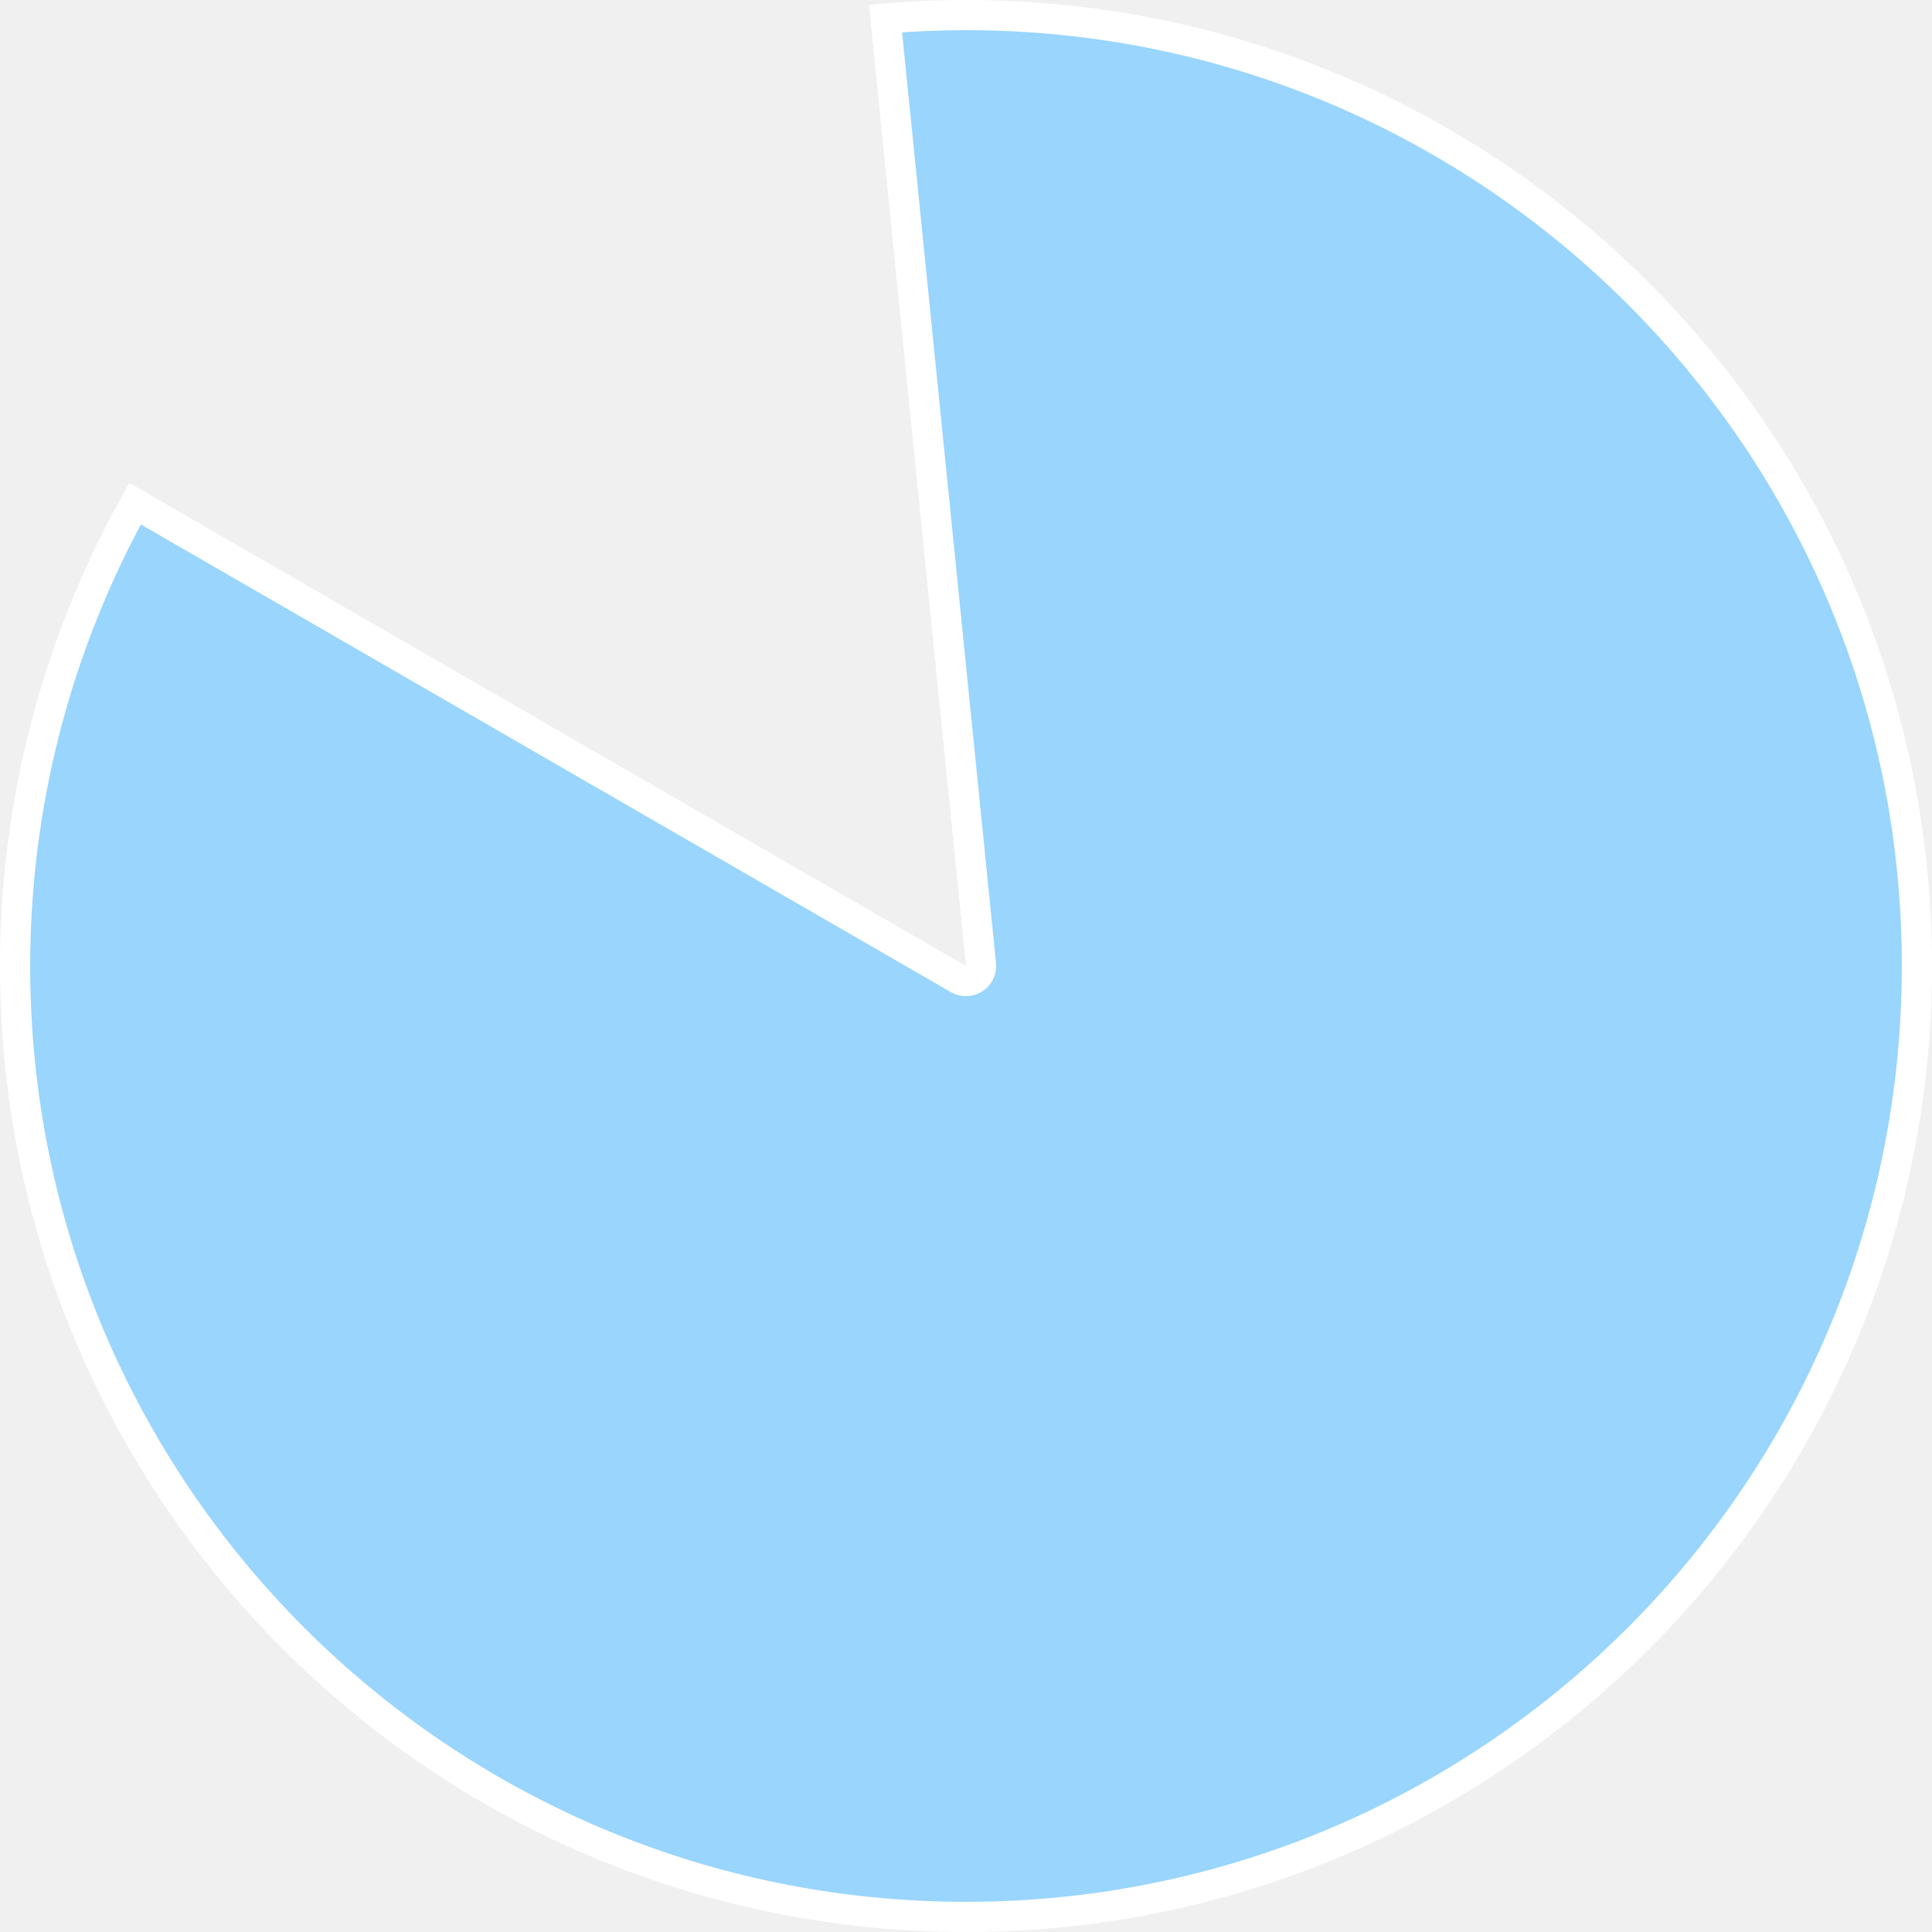
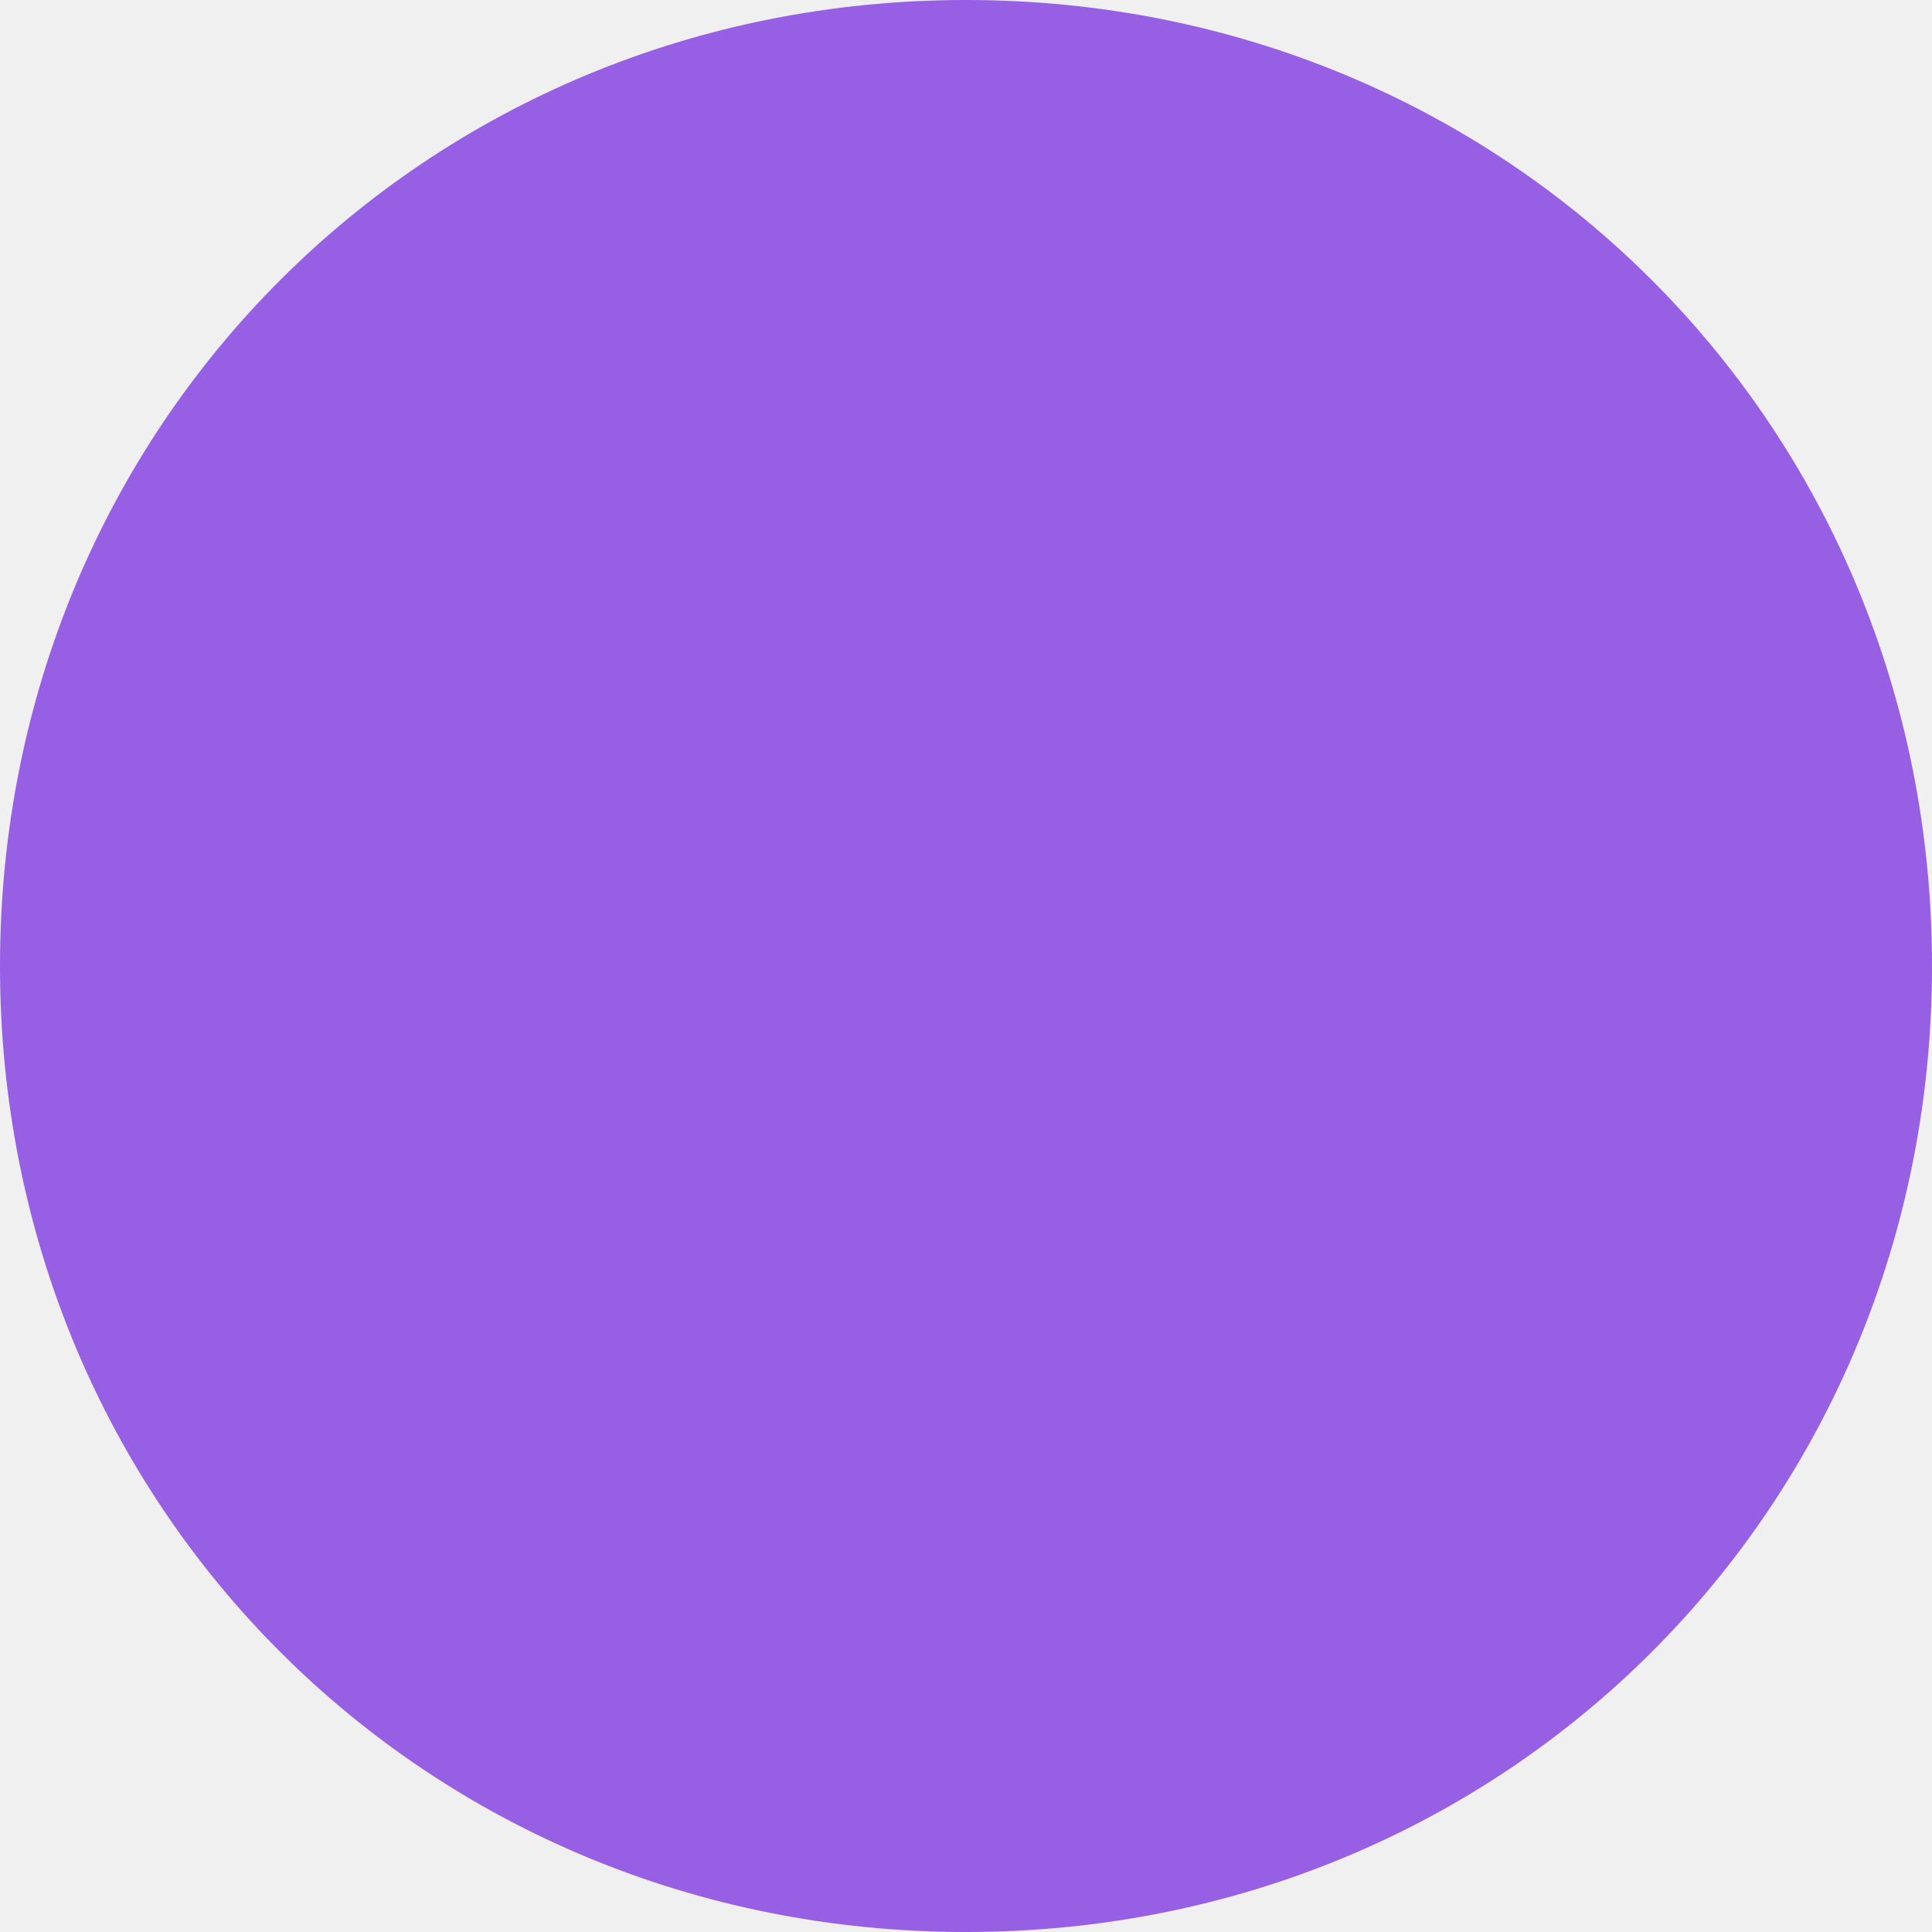
- <svg xmlns="http://www.w3.org/2000/svg" version="1.1" width="64px" height="64px">
-   <g transform="matrix(1 0 0 1 -468 -9408 )">
-     <path d="M 497.334 9408.613  C 498.22 9408.538  499.11 9408.5  500 9408.5  C 517.397 9408.5  531.5 9422.603  531.5 9440  C 531.5 9457.397  517.397 9471.5  500 9471.5  C 482.603 9471.5  468.5 9457.397  468.5 9440  C 468.5 9434.637  469.869 9429.366  472.474 9424.685  L 499.75 9440.433  A 0.5 0.5 0 0 0 500.497 9439.95 L 497.334 9408.613  Z " fill-rule="nonzero" fill="#99d5fd" stroke="none" />
-     <path d="M 497.334 9408.613  C 498.22 9408.538  499.11 9408.5  500 9408.5  C 517.397 9408.5  531.5 9422.603  531.5 9440  C 531.5 9457.397  517.397 9471.5  500 9471.5  C 482.603 9471.5  468.5 9457.397  468.5 9440  C 468.5 9434.637  469.869 9429.366  472.474 9424.685  L 499.75 9440.433  A 0.5 0.5 0 0 0 500.497 9439.95 L 497.334 9408.613  Z " stroke-width="1" stroke="#ffffff" fill="none" />
+ <svg xmlns="http://www.w3.org/2000/svg" version="1.1" width="8px" height="8px">
+   <g transform="matrix(1 0 0 1 -1187 -9214 )">
+     <path d="M 1191 9214  C 1193.24 9214  1195 9215.76  1195 9218  C 1195 9220.24  1193.24 9222  1191 9222  C 1188.76 9222  1187 9220.24  1187 9218  C 1187 9215.76  1188.76 9214  1191 9214  Z " fill-rule="nonzero" fill="#975fe4" stroke="none" />
  </g>
</svg>
